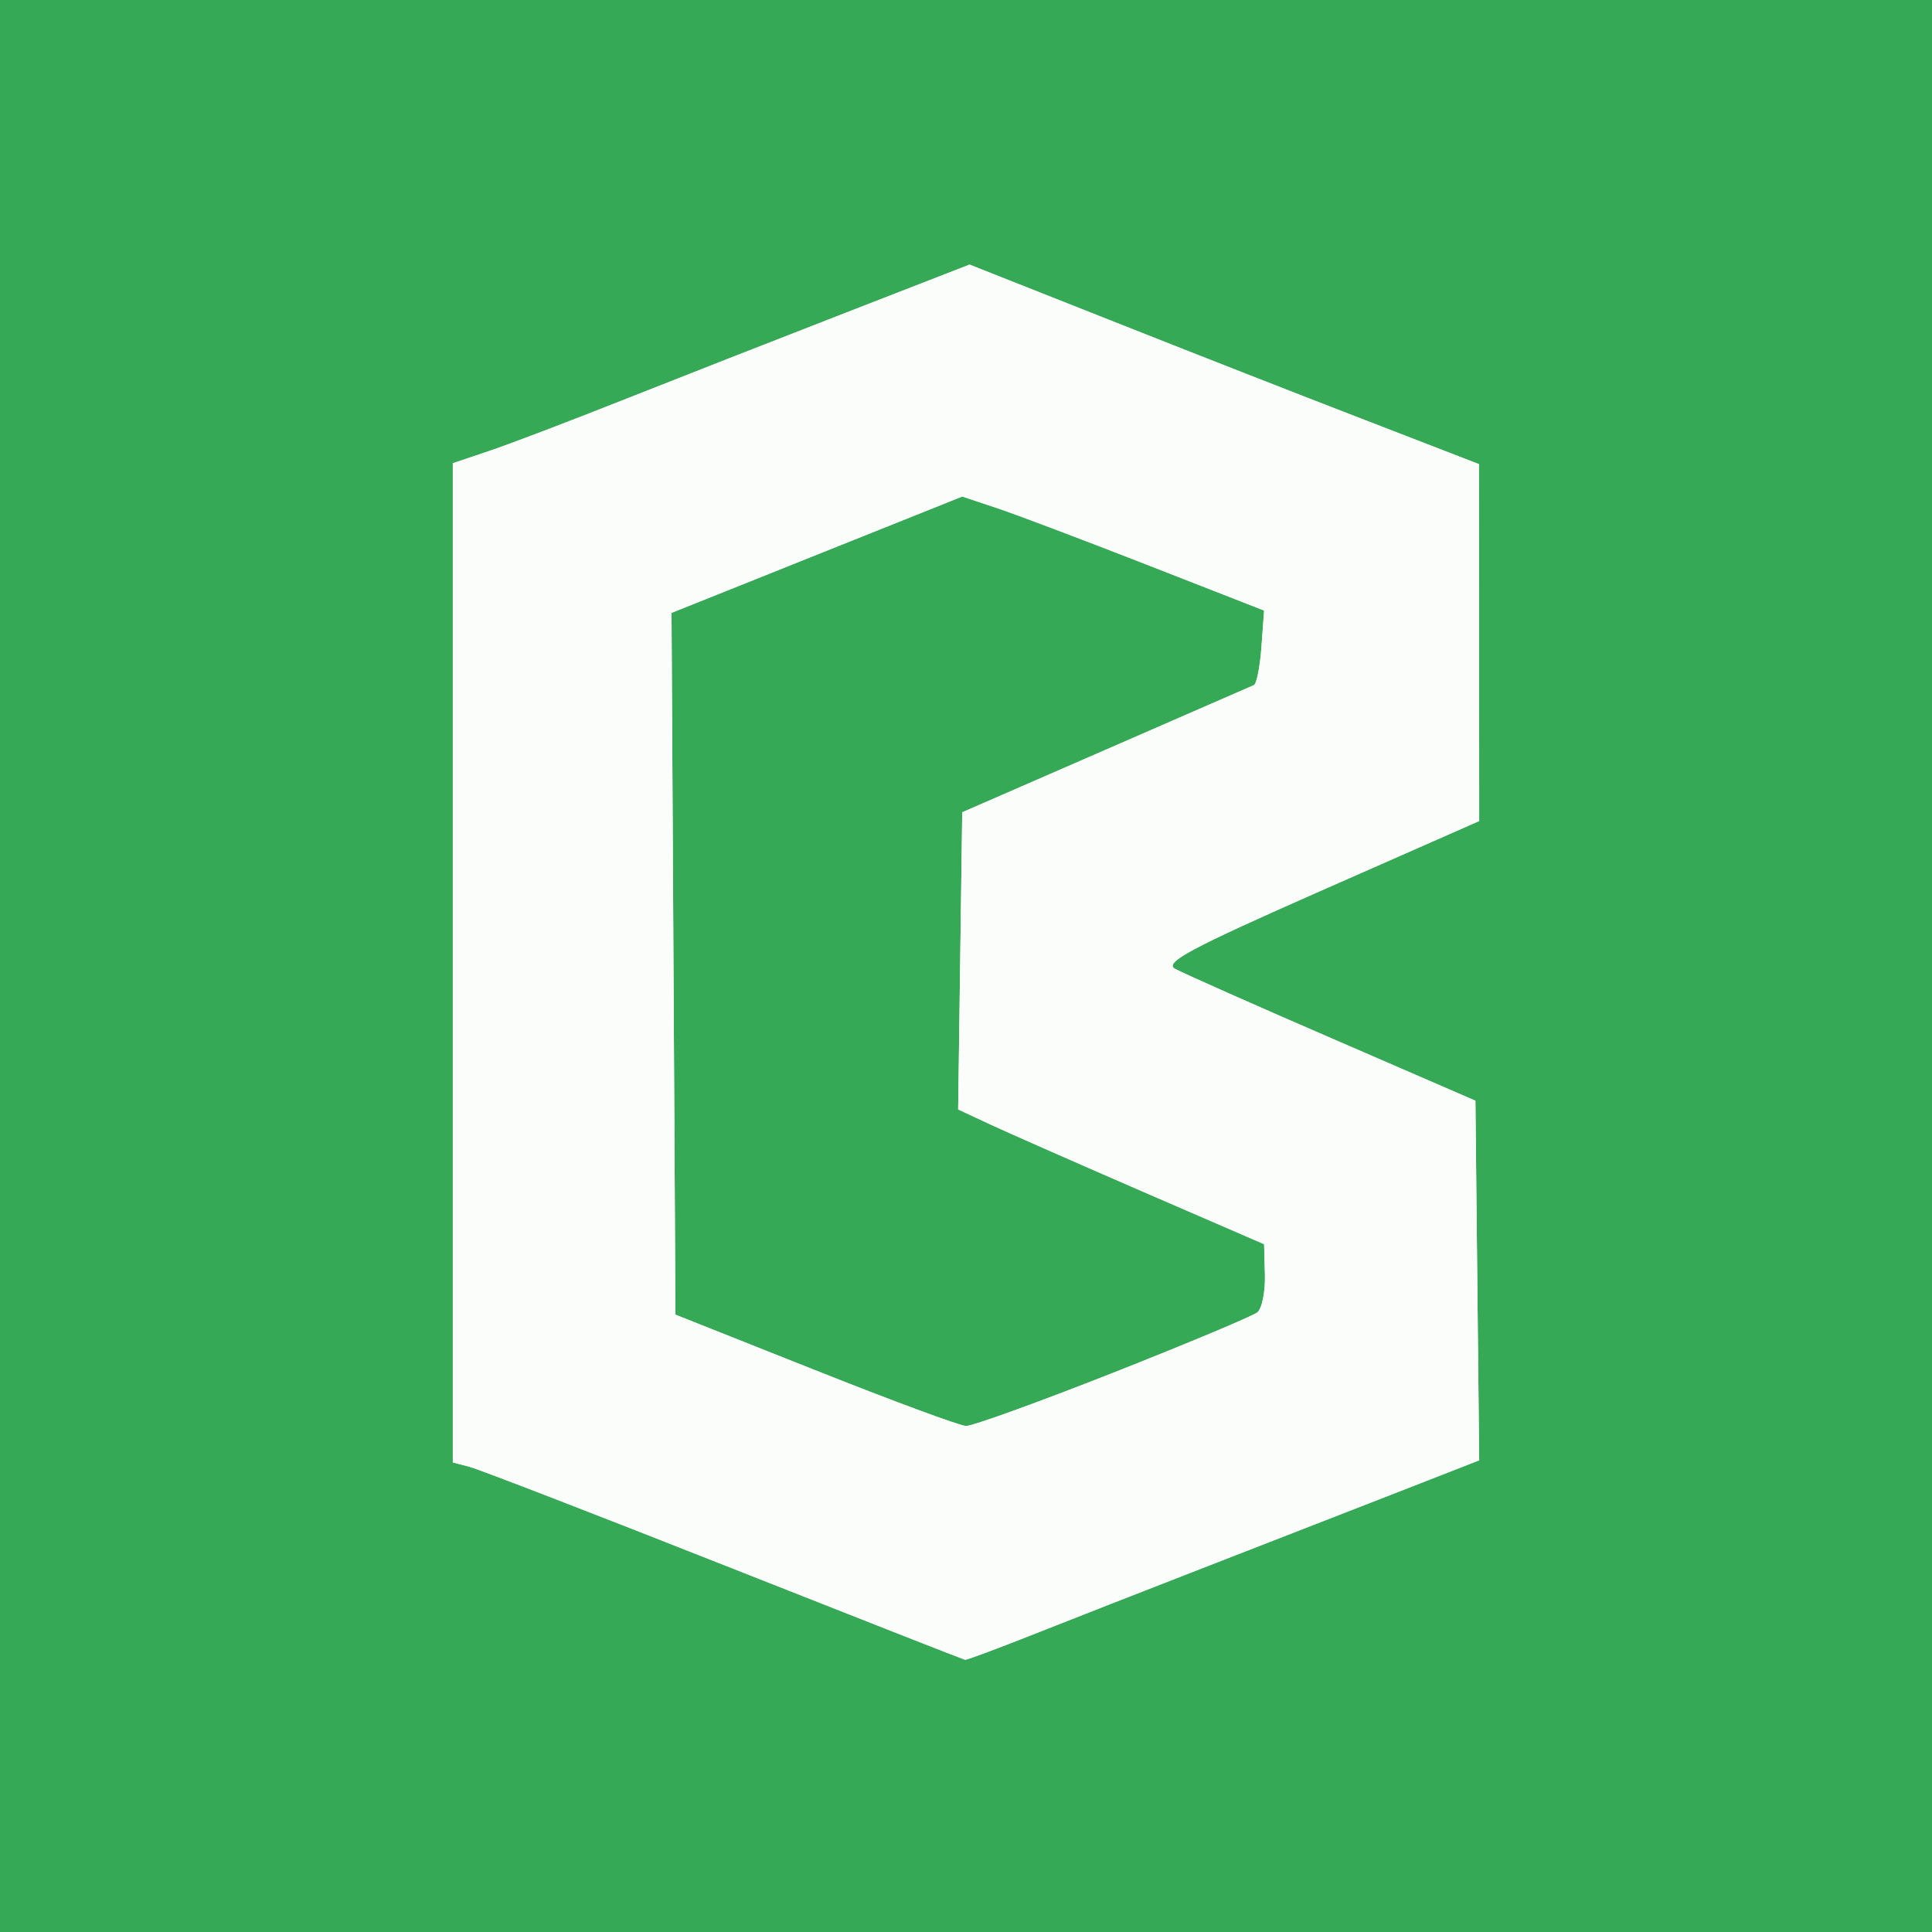
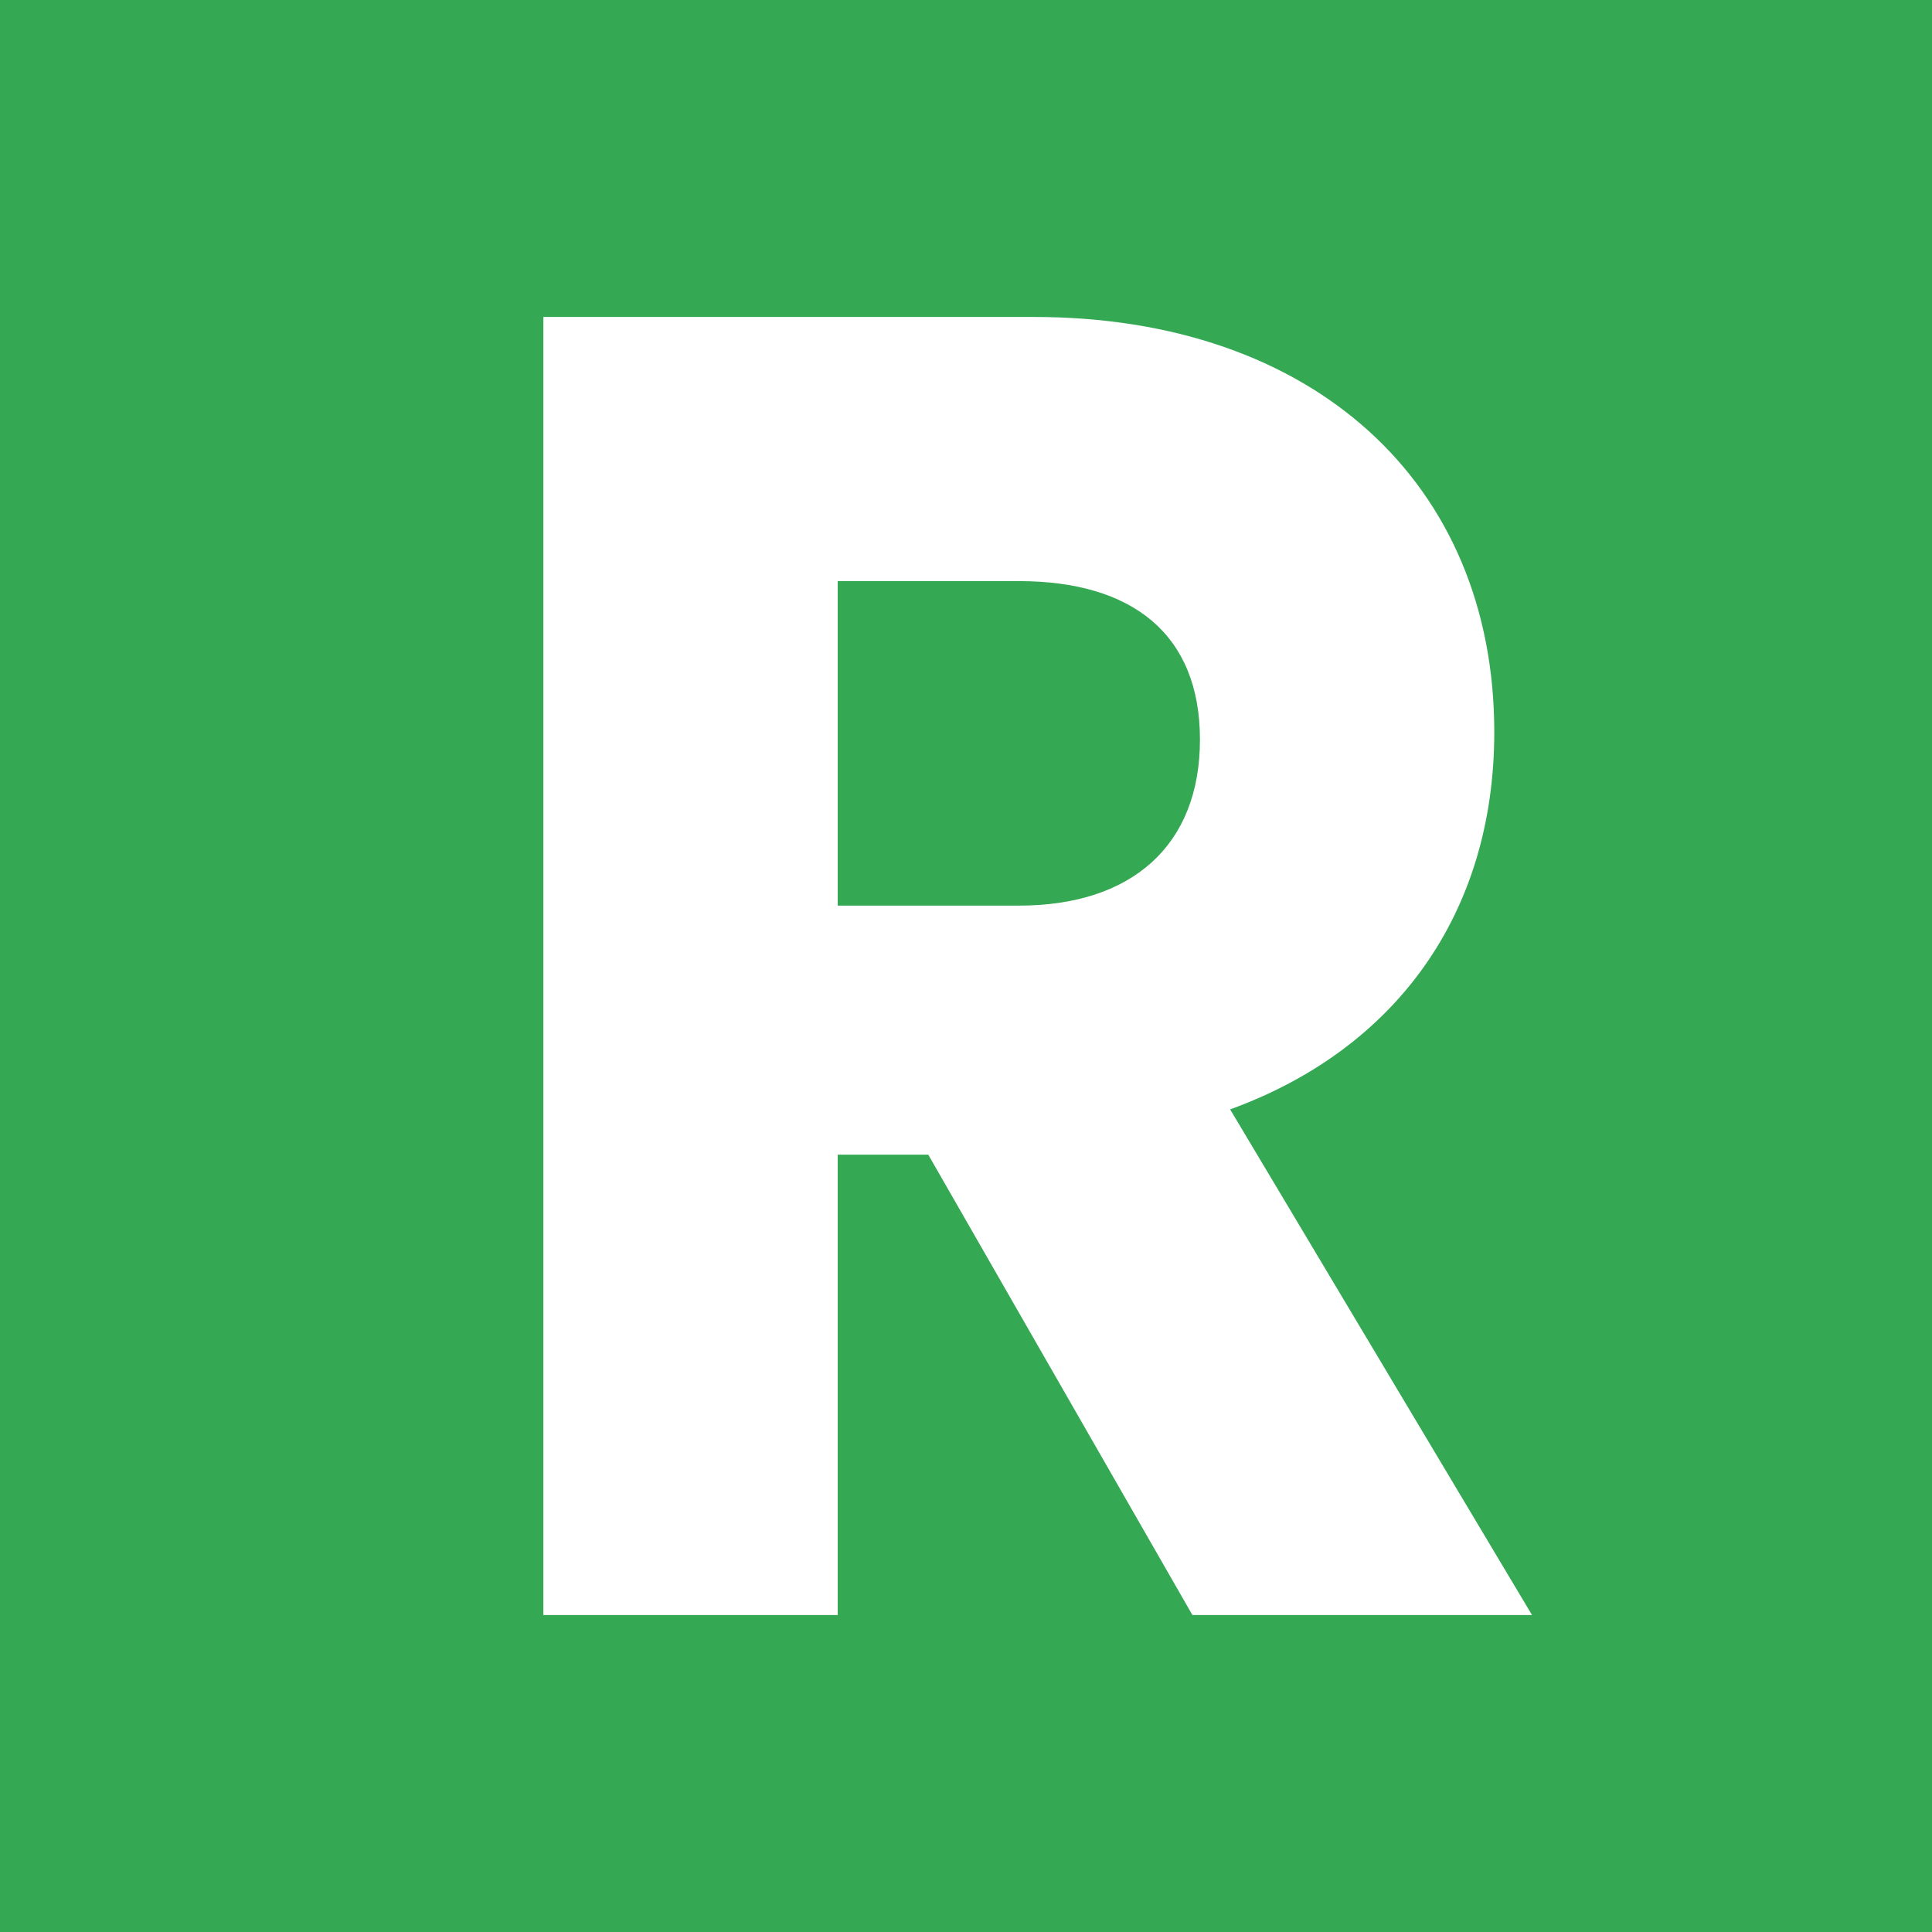
- <svg xmlns="http://www.w3.org/2000/svg" width="256" height="256" viewBox="0 0 256 256">
-   <g>
-     <path d="M 0.00 0.00 L 256.00 0.00 L 256.00 256.00 L 0.00 256.00 ZM 96.00 207.41 C113.32,214.26 127.67,219.89 127.88,219.93 C128.08,219.97 132.13,218.46 136.88,216.58 C141.62,214.70 152.02,210.63 160.00,207.53 C167.98,204.43 179.34,200.01 185.25,197.70 L 196.00 193.50 L 195.75 169.67 L 195.50 145.85 L 176.50 137.61 C166.05,133.09 156.69,128.92 155.69,128.37 C154.21,127.54 157.73,125.66 174.94,118.07 L 196.00 108.79 L 195.99 85.15 L 195.97 61.50 L 180.74 55.61 C172.36,52.38 157.17,46.43 146.99,42.39 L 128.47 35.06 L 111.99 41.47 C102.92,44.99 89.65,50.20 82.50,53.03 C75.35,55.87 67.36,58.91 64.75,59.78 L 60.00 61.38 L 60.00 193.78 L 62.25 194.37 C63.49,194.70 78.68,200.56 96.00,207.41 ZM 147.50 181.90 C137.61,185.80 128.83,188.98 128.00,188.95 C127.18,188.93 118.18,185.60 108.00,181.55 L 89.50 174.20 L 88.98 81.21 L 127.50 65.79 L 132.00 67.29 C134.48,68.11 143.48,71.51 152.00,74.84 L 167.50 80.90 L 167.15 85.70 C166.96,88.34 166.51,90.63 166.15,90.78 C165.79,90.94 156.95,94.79 146.50,99.35 L 127.50 107.63 L 126.96 147.01 L 131.23 149.00 C133.58,150.09 142.70,154.11 151.50,157.93 L 167.50 164.86 L 167.61 168.93 C167.67,171.16 167.22,173.40 166.61,173.89 C166.00,174.39 157.40,177.99 147.50,181.90 Z" fill="rgb(54,169,87)" />
-     <path d="M 96.00 207.41 C78.68,200.56 63.49,194.70 62.25,194.37 L 60.00 193.78 L 60.00 127.58 L 60.00 61.38 L 64.75 59.78 C67.36,58.91 75.35,55.87 82.50,53.03 C89.65,50.20 102.92,44.99 111.99,41.47 L 128.47 35.06 L 146.99 42.39 C157.17,46.43 172.36,52.38 180.74,55.61 L 195.97 61.50 L 195.99 85.15 L 196.00 108.79 L 174.94 118.07 C157.73,125.66 154.21,127.54 155.69,128.37 C156.69,128.92 166.05,133.09 176.50,137.61 L 195.50 145.85 L 195.75 169.67 L 196.00 193.50 L 185.25 197.70 C179.34,200.01 167.98,204.43 160.00,207.53 C152.02,210.63 141.62,214.70 136.88,216.58 C132.13,218.46 128.08,219.97 127.88,219.93 C127.67,219.89 113.32,214.26 96.00,207.41 ZM 147.50 181.90 C157.40,177.99 166.00,174.39 166.61,173.89 C167.22,173.40 167.67,171.16 167.61,168.93 L 167.50 164.86 L 151.50 157.93 C142.70,154.11 133.58,150.09 131.23,149.00 L 126.96 147.01 L 127.23 127.32 L 127.50 107.63 L 146.50 99.35 C156.95,94.79 165.79,90.94 166.15,90.78 C166.51,90.63 166.96,88.34 167.15,85.70 L 167.50 80.90 L 152.00 74.84 C143.48,71.51 134.48,68.11 132.00,67.29 L 127.50 65.79 L 108.24 73.50 L 88.98 81.21 L 89.24 127.70 L 89.50 174.20 L 108.00 181.55 C118.18,185.60 127.18,188.93 128.00,188.95 C128.83,188.98 137.61,185.80 147.50,181.90 Z" fill="rgb(251,253,251)" />
-   </g>
+ <svg xmlns="http://www.w3.org/2000/svg" width="256" height="256" viewBox="0 0 256 256" role="img" aria-labelledby="title desc">
+   <rect width="256" height="256" fill="#34A853" />
+   <path fill="#FFFFFF" fill-rule="evenodd" d="M72 42h65c37 0 61 22 61 55 0 24-13 42-35 50l40 67h-45l-35-61h-12v61H72V42zm39 35v43h24c15 0 24-8 24-22s-9-21-24-21h-24z" />
</svg>
